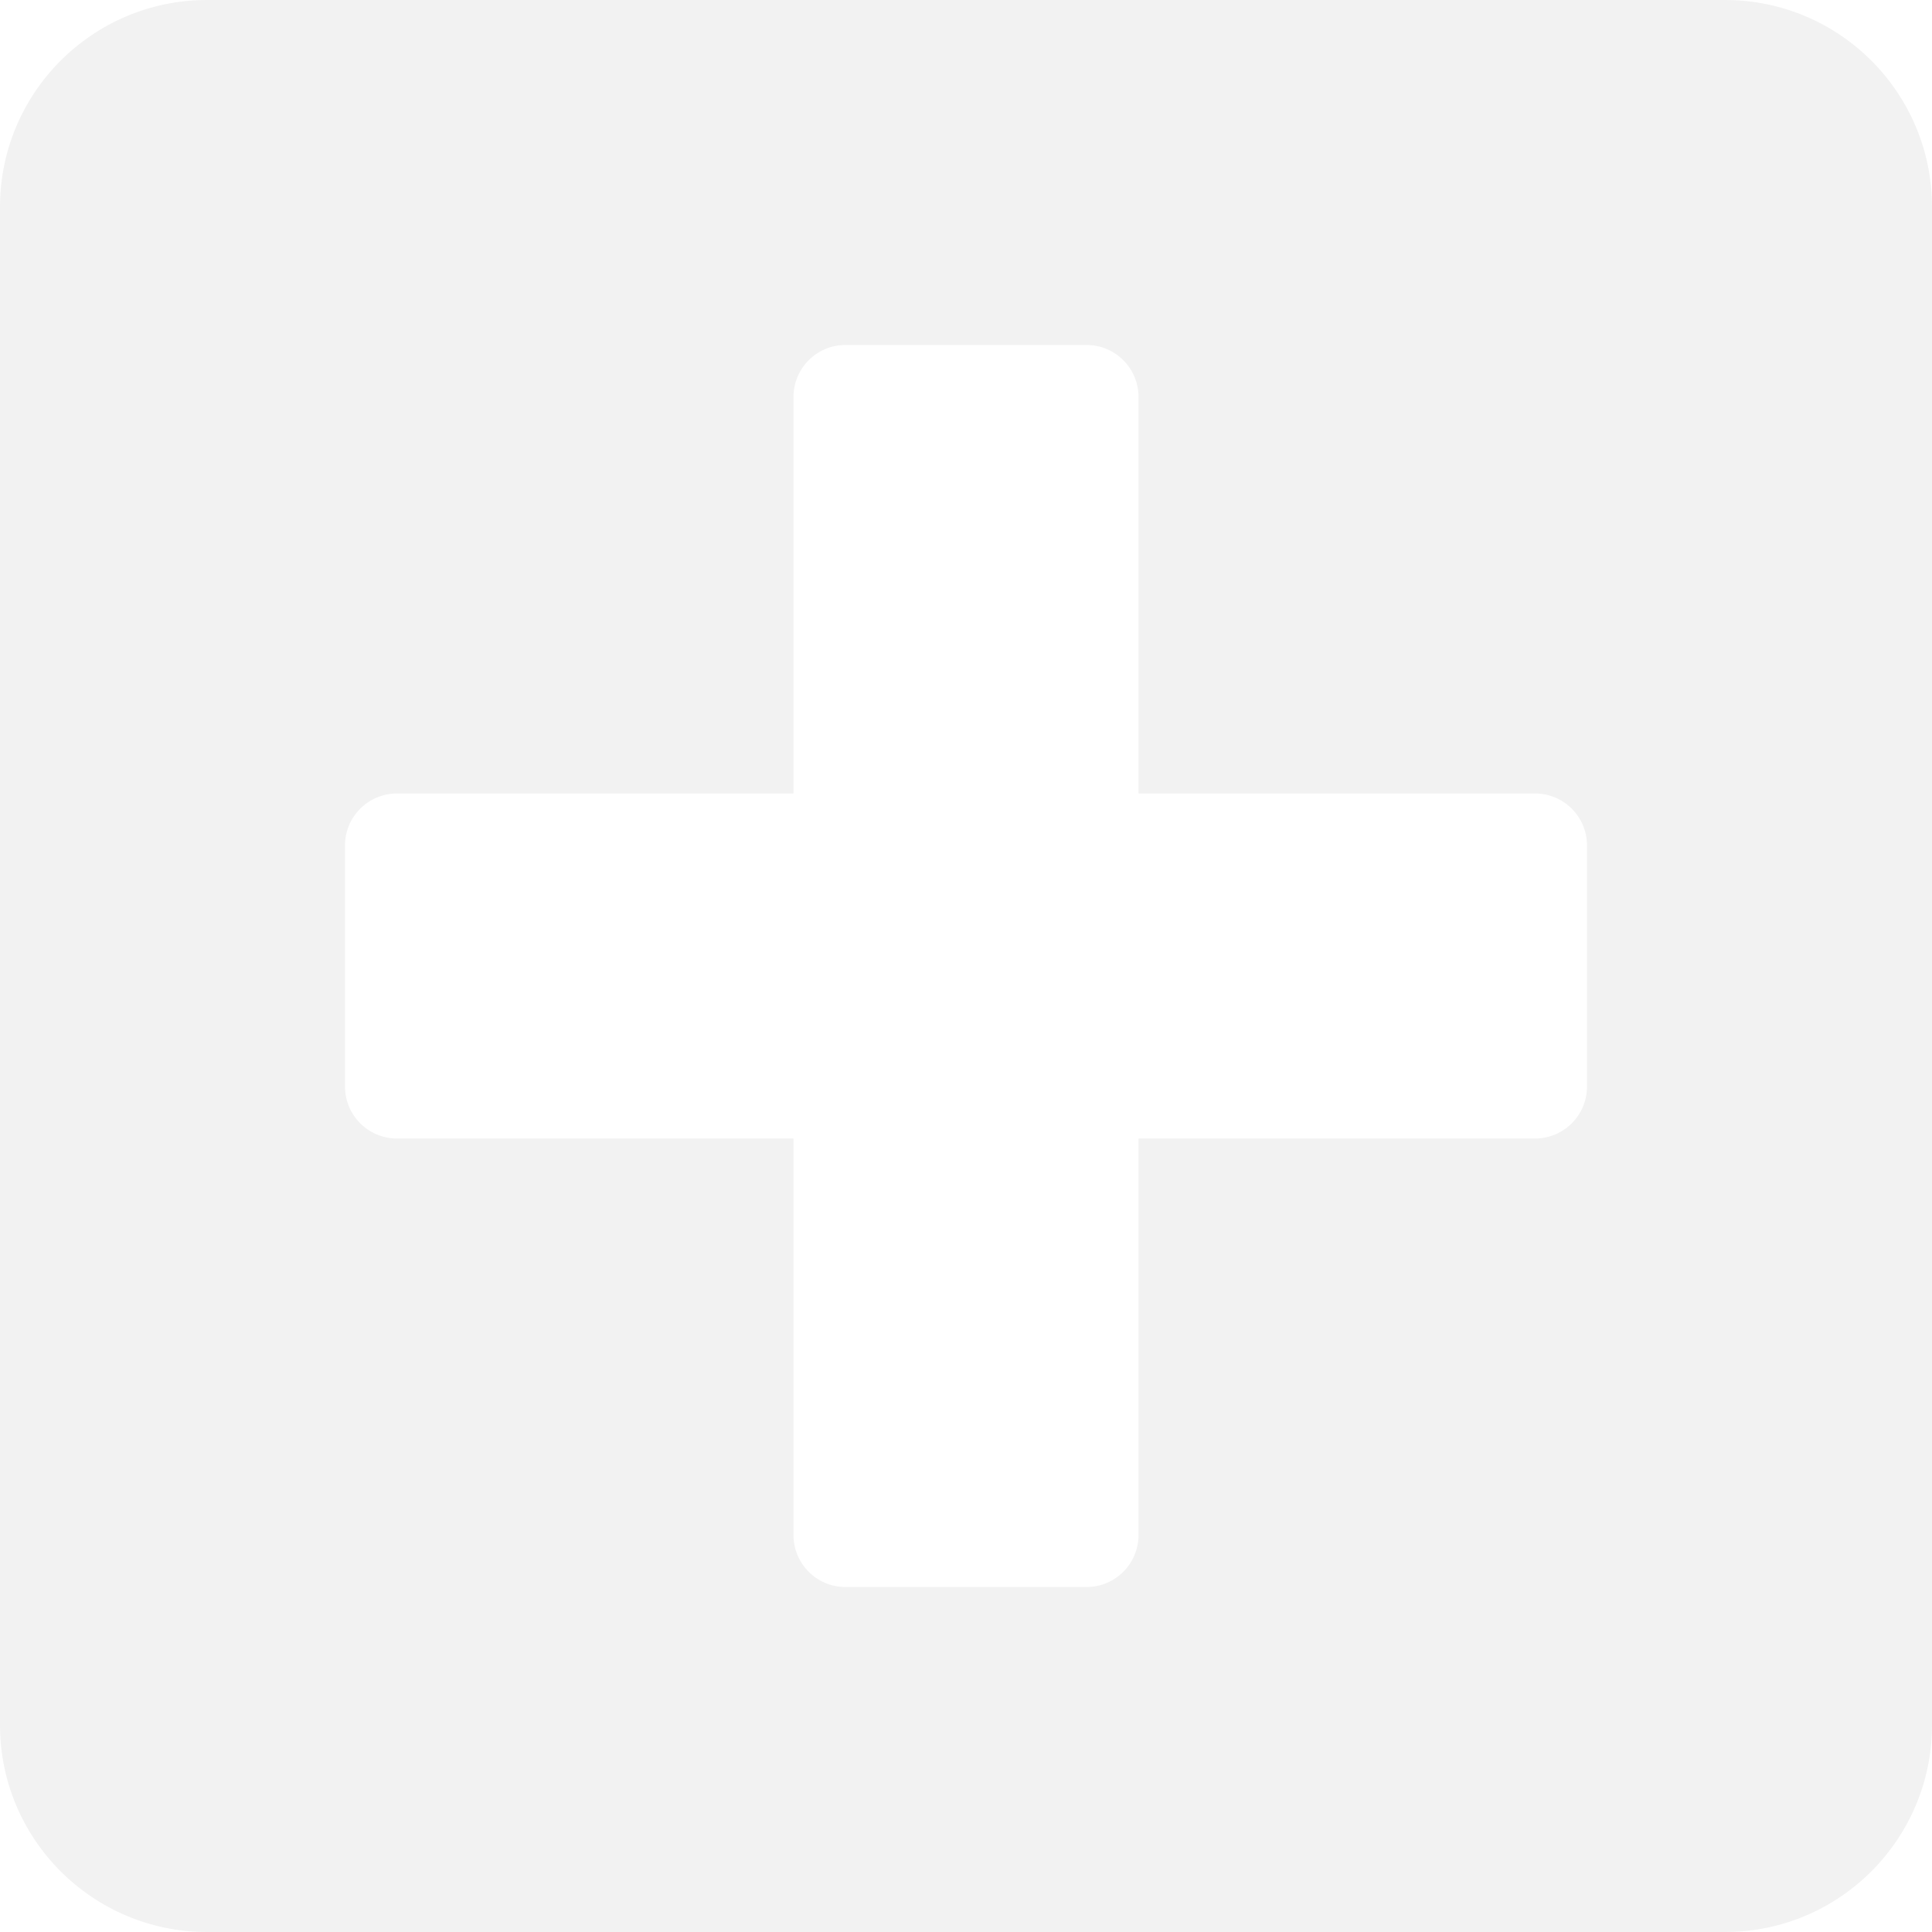
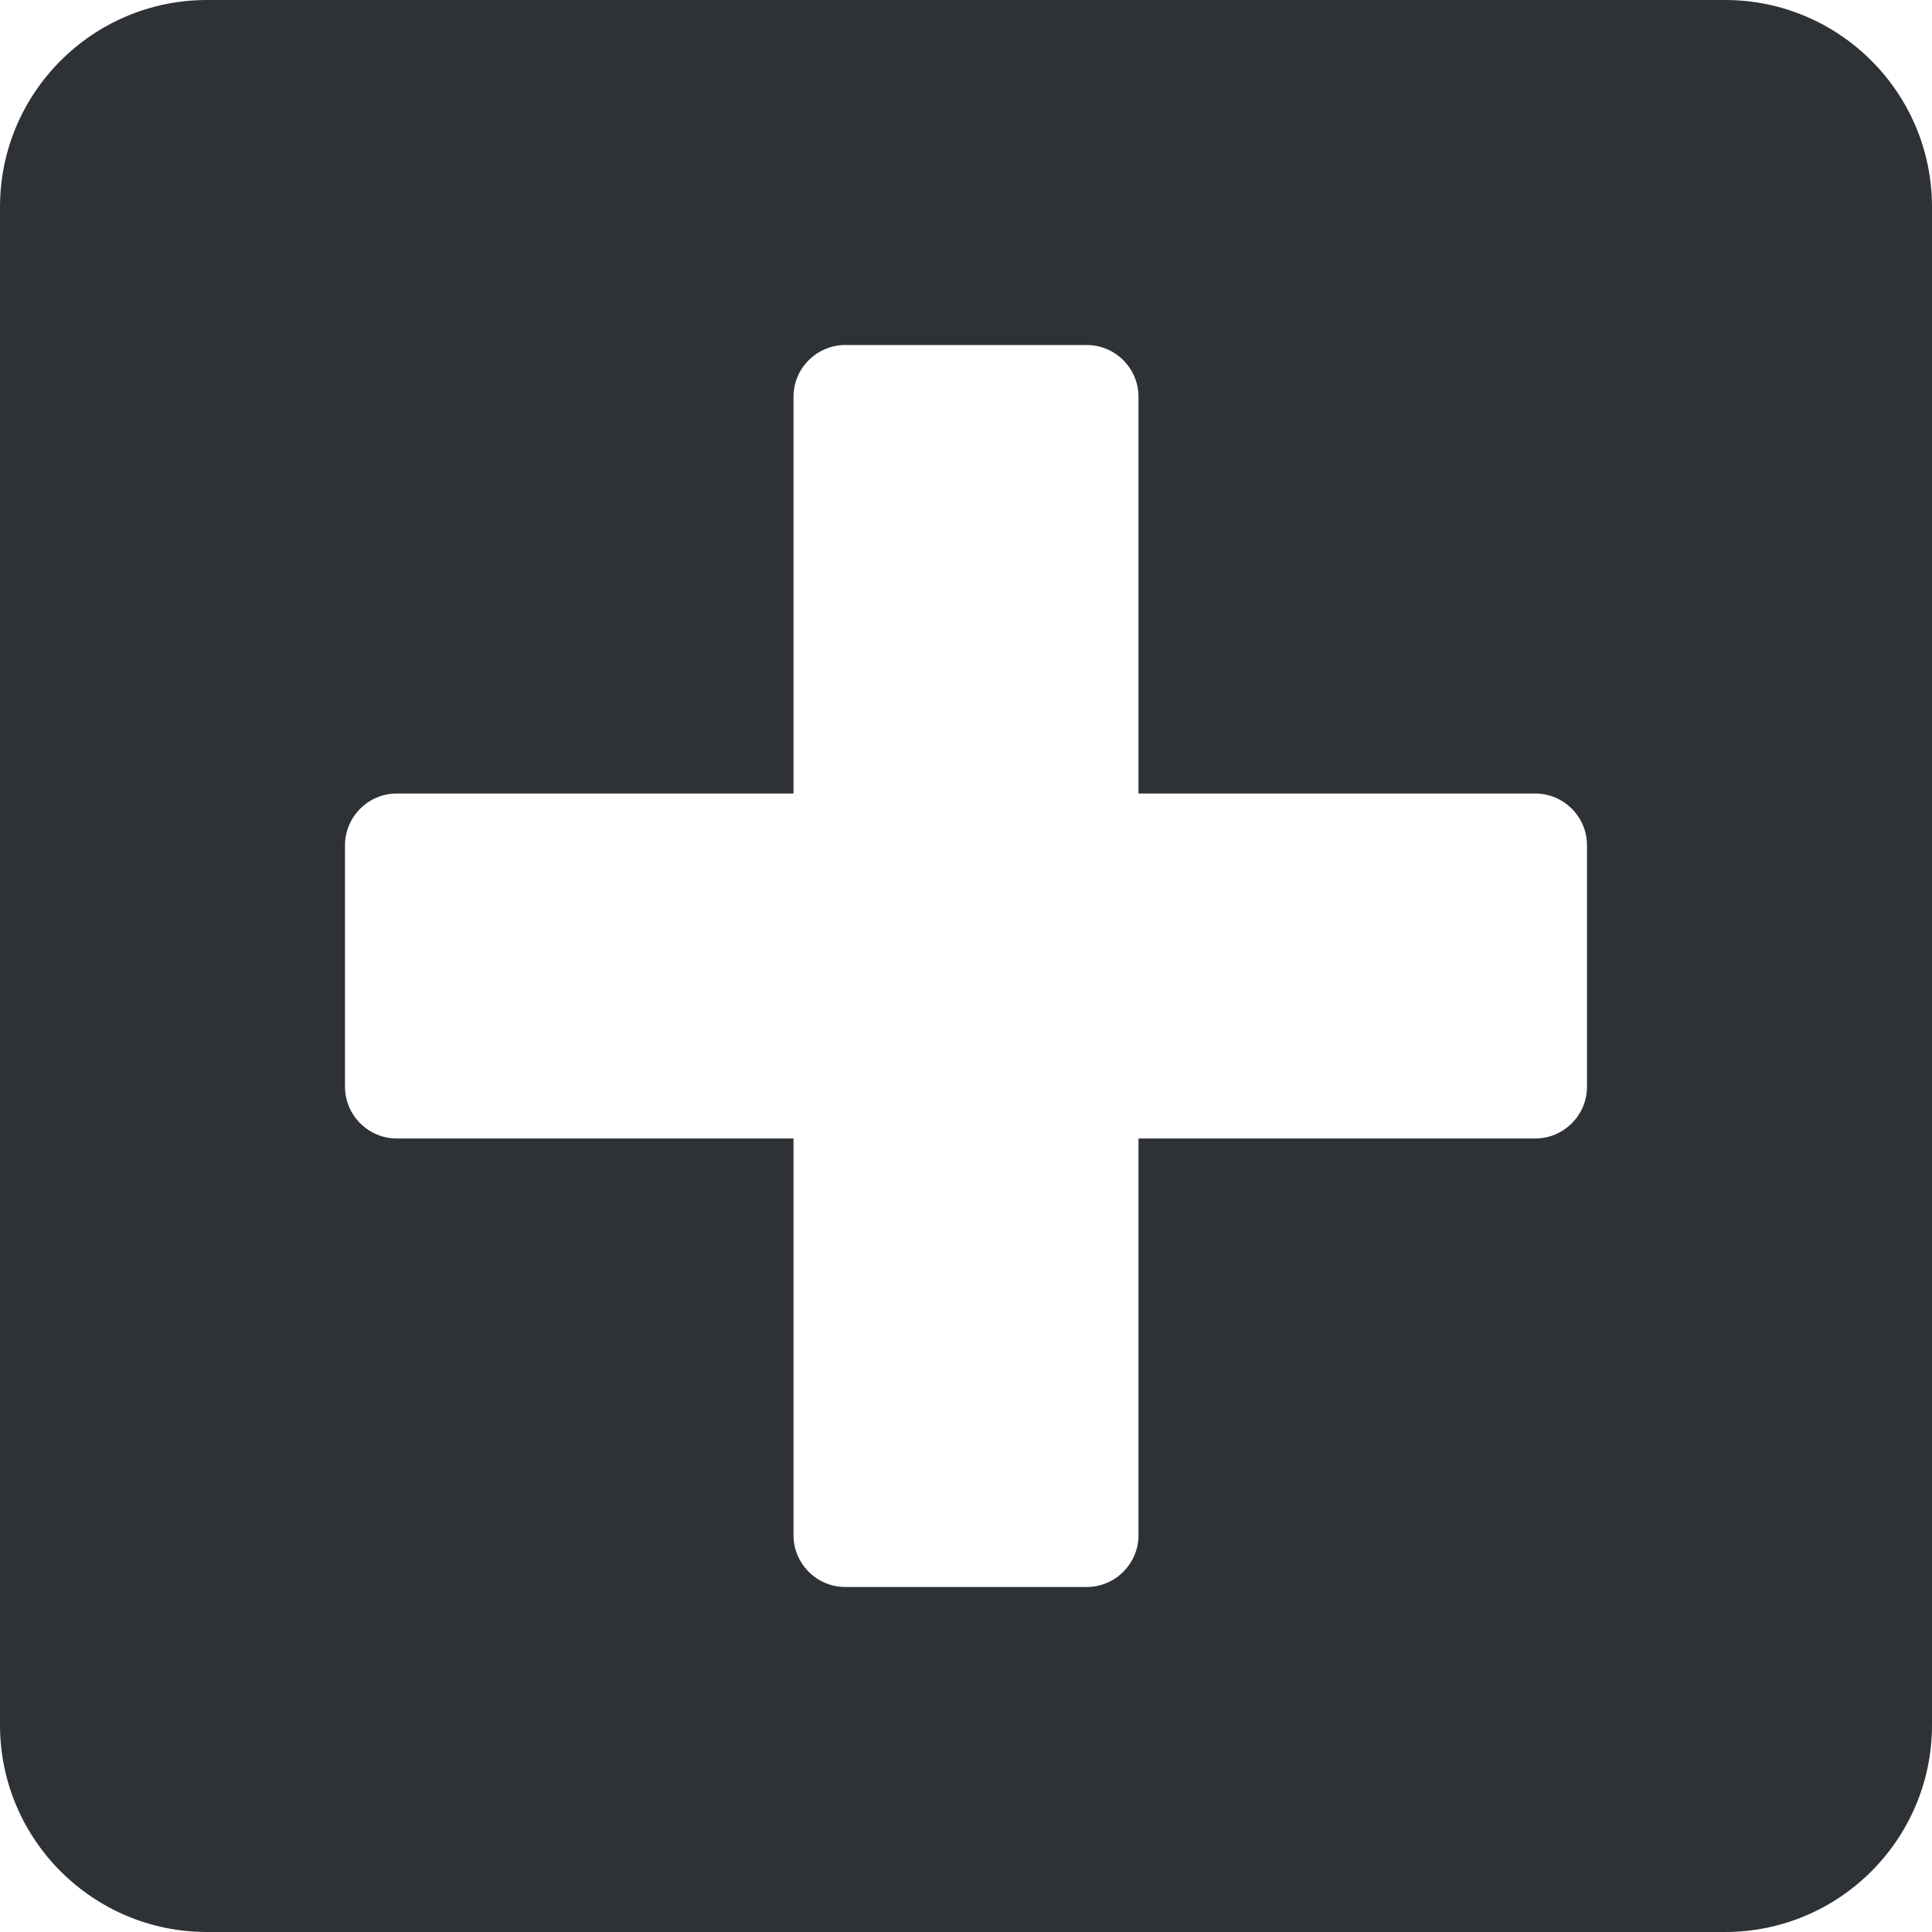
<svg xmlns="http://www.w3.org/2000/svg" width="110" height="110" viewBox="0 0 110 110" fill="none">
-   <path d="M98.214 0H11.786C5.279 0 0 5.279 0 11.786V98.214C0 104.721 5.279 110 11.786 110H98.214C104.721 110 110 104.721 110 98.214V11.786C110 5.279 104.721 0 98.214 0ZM90.357 61.875C90.357 63.495 89.031 64.821 87.411 64.821H64.821V87.411C64.821 89.031 63.495 90.357 61.875 90.357H48.125C46.505 90.357 45.179 89.031 45.179 87.411V64.821H22.589C20.969 64.821 19.643 63.495 19.643 61.875V48.125C19.643 46.505 20.969 45.179 22.589 45.179H45.179V22.589C45.179 20.969 46.505 19.643 48.125 19.643H61.875C63.495 19.643 64.821 20.969 64.821 22.589V45.179H87.411C89.031 45.179 90.357 46.505 90.357 48.125V61.875Z" fill="#F2F2F2" />
+   <path d="M98.214 0H11.786C5.279 0 0 5.279 0 11.786V98.214C0 104.721 5.279 110 11.786 110H98.214C104.721 110 110 104.721 110 98.214V11.786C110 5.279 104.721 0 98.214 0ZM90.357 61.875C90.357 63.495 89.031 64.821 87.411 64.821H64.821V87.411C64.821 89.031 63.495 90.357 61.875 90.357H48.125C46.505 90.357 45.179 89.031 45.179 87.411V64.821H22.589C20.969 64.821 19.643 63.495 19.643 61.875V48.125C19.643 46.505 20.969 45.179 22.589 45.179H45.179V22.589C45.179 20.969 46.505 19.643 48.125 19.643H61.875C63.495 19.643 64.821 20.969 64.821 22.589V45.179H87.411C89.031 45.179 90.357 46.505 90.357 48.125V61.875Z" fill="#2E3236" />
</svg>
